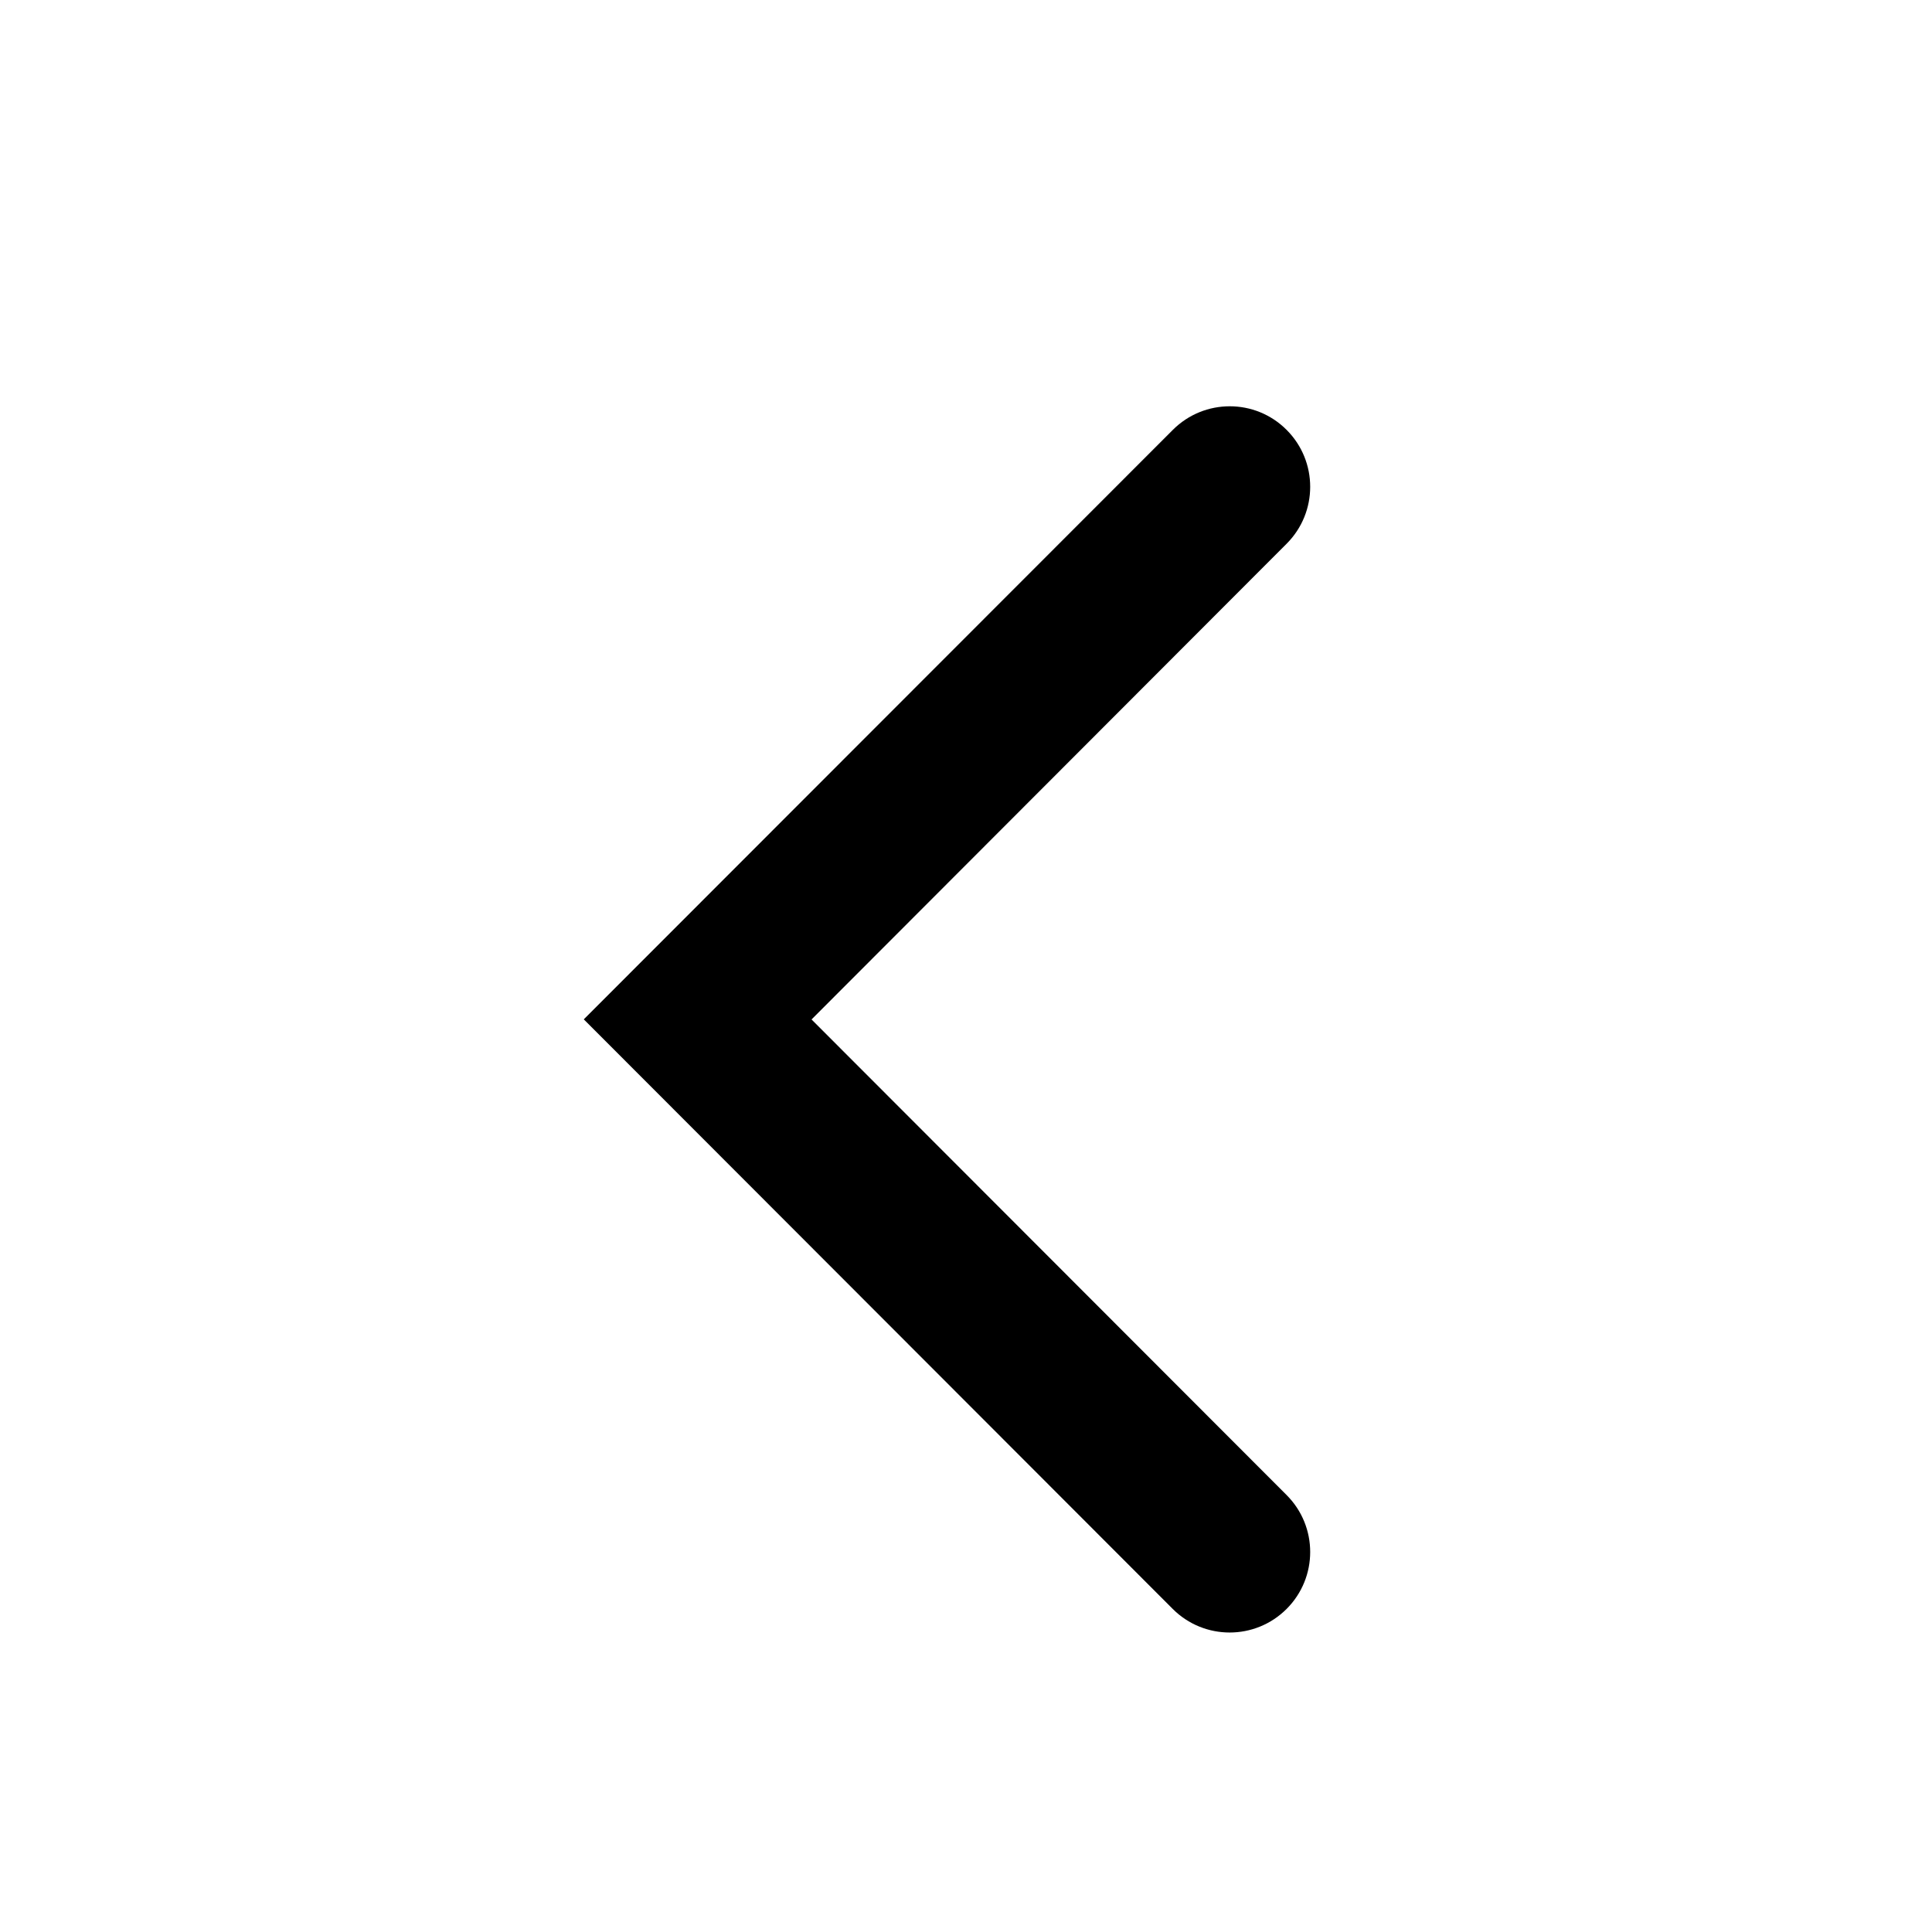
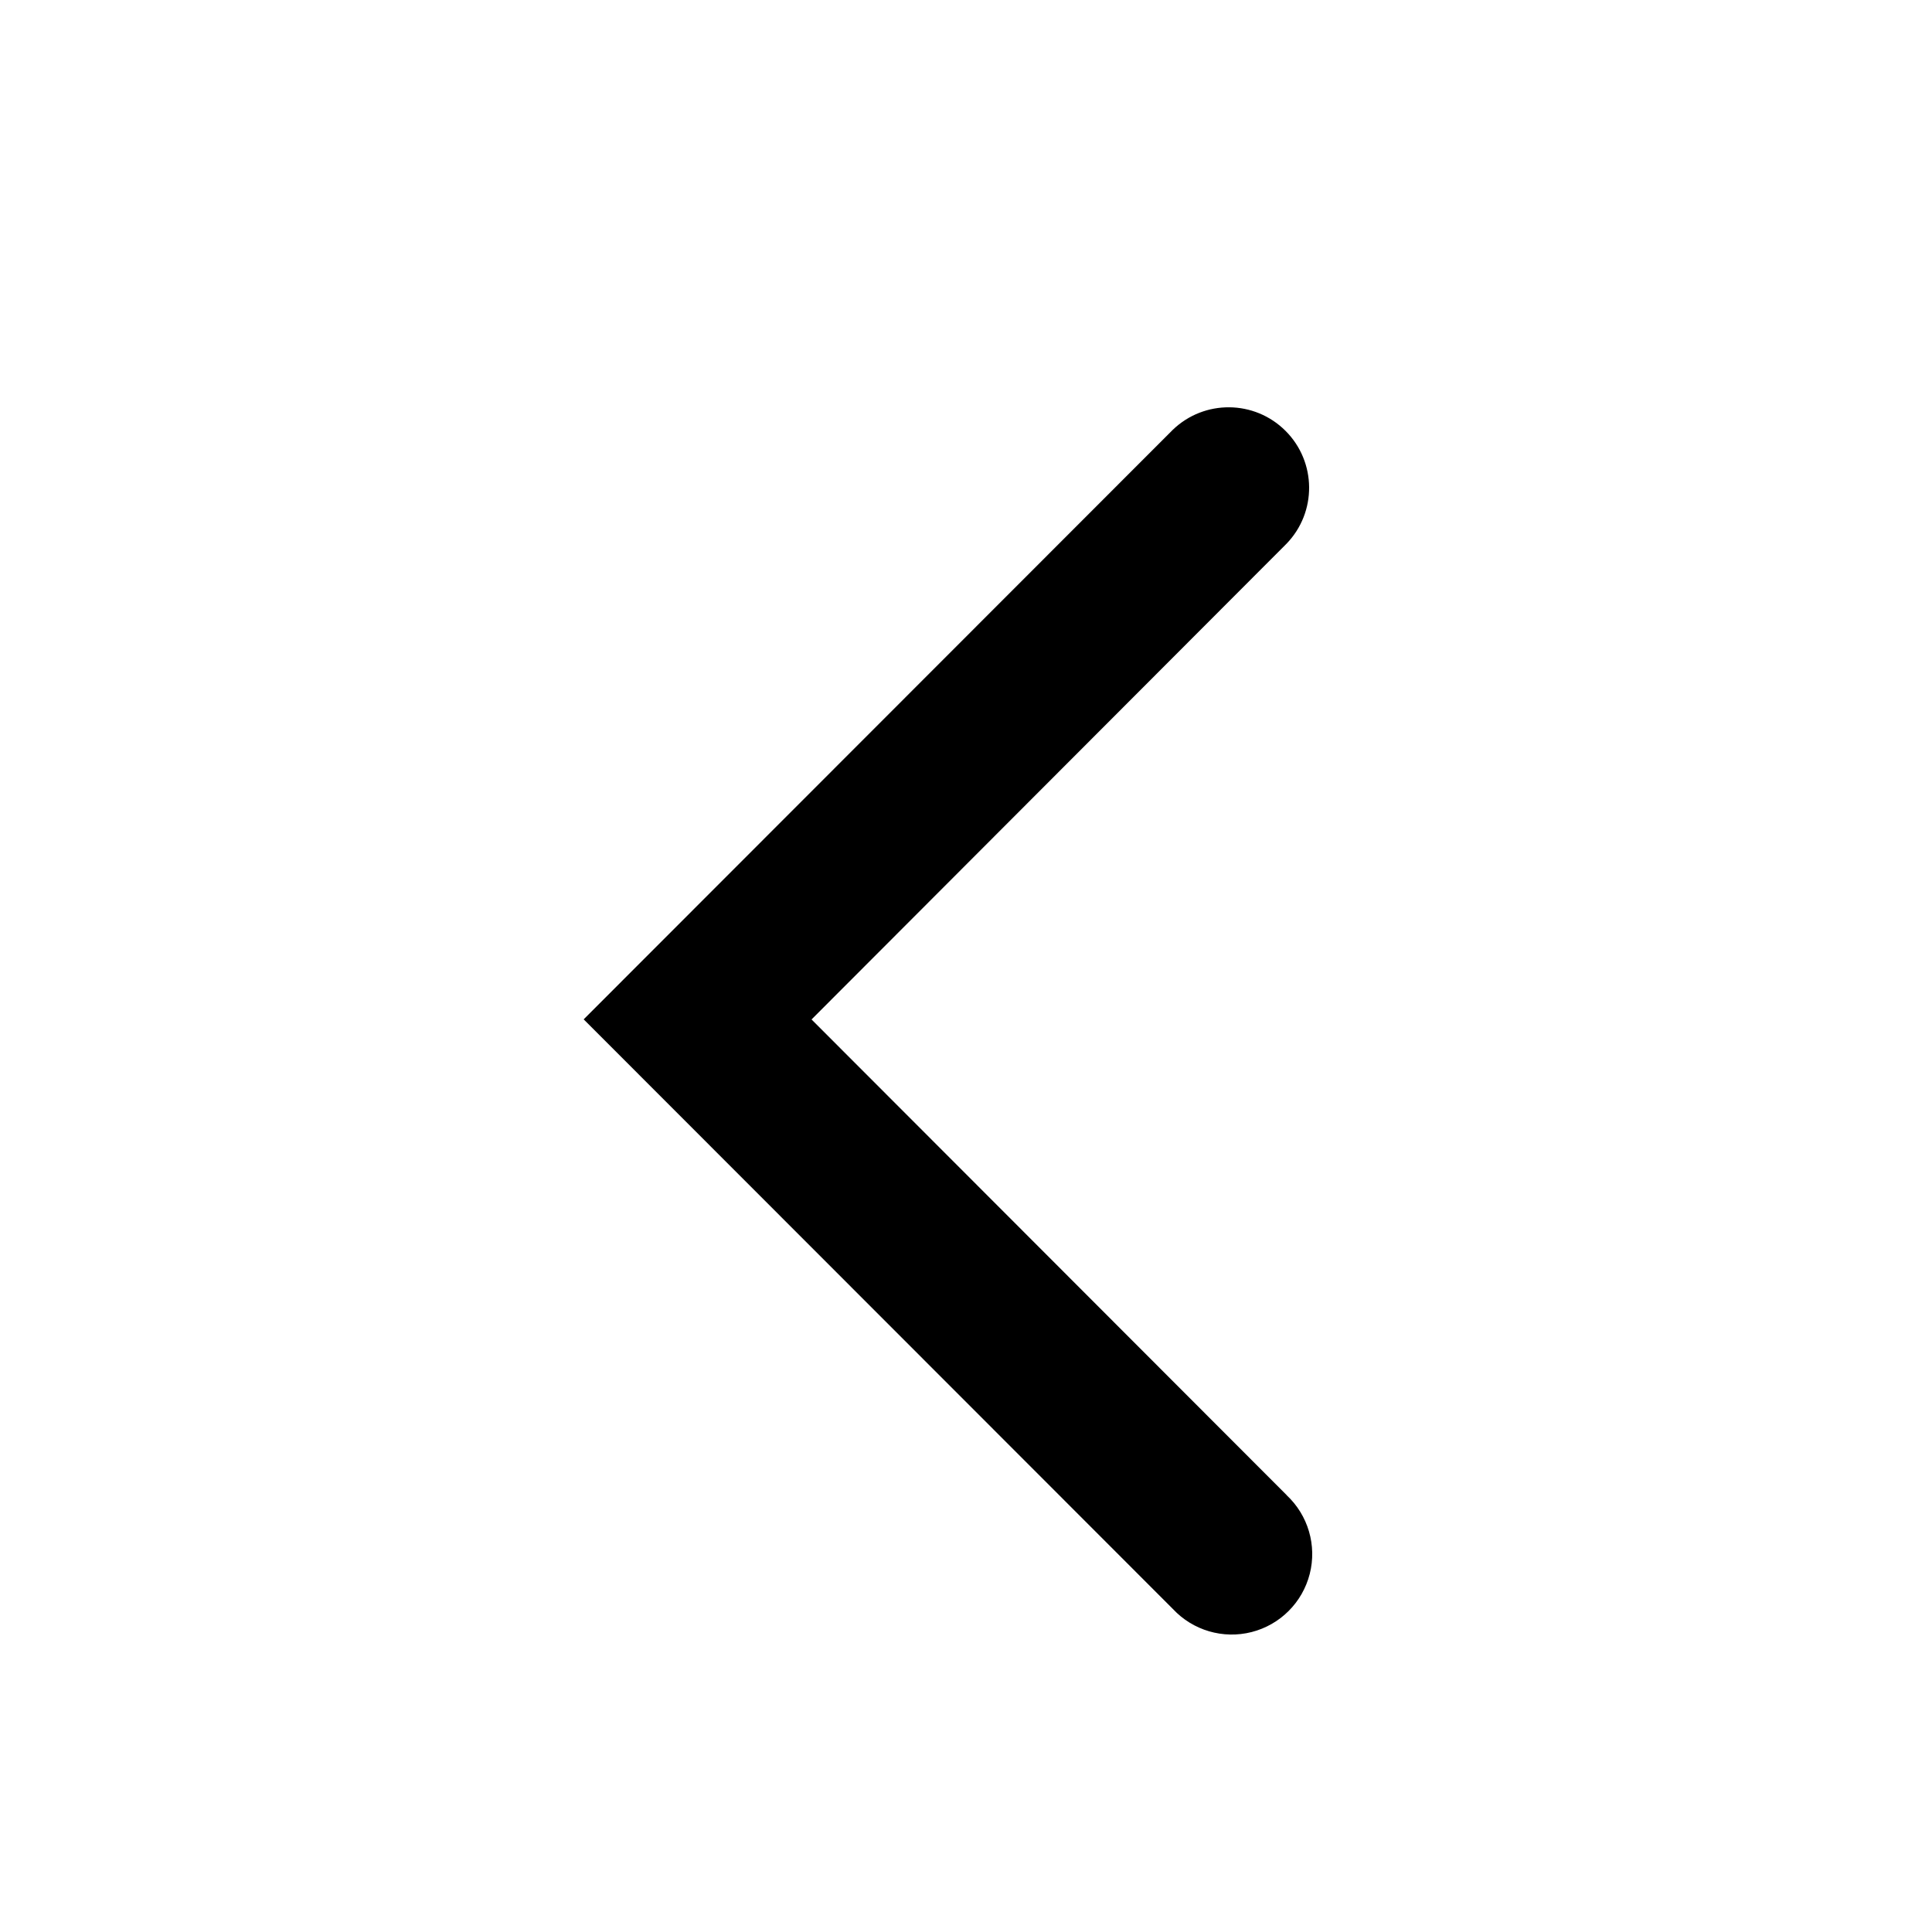
<svg xmlns="http://www.w3.org/2000/svg" width="18" height="18" viewBox="0 0 18 18">
-   <g fill="none" fill-rule="evenodd">
-     <path fill="#162D3D" d="M14.86,8.145 C15.055,8.34 15.055,8.657 14.86,8.852 L11.214,12.5 L14.86,16.147 C15.055,16.342 15.055,16.658 14.86,16.854 C14.664,17.049 14.348,17.049 14.153,16.854 L9.8,12.5 L14.153,8.145 C14.348,7.95 14.664,7.95 14.86,8.145 Z" transform="translate(-22 3)" />
-     <path fill="#000" fill-rule="nonzero" d="M11.987,13.929 C12.28,14.222 12.28,14.697 11.987,14.99 C11.694,15.283 11.219,15.283 10.926,14.99 L5.439,9.497 L10.927,4.005 C11.22,3.712 11.695,3.712 11.987,4.005 C12.28,4.298 12.28,4.773 11.987,5.066 L7.561,9.498 L11.987,13.929 Z" />
-   </g>
+   <path d="M-7.14 11.145a.5.5 0 010 .707l-3.646 3.648 3.646 3.647a.5.5 0 11-.707.707L-12.2 15.5l4.353-4.355a.5.5 0 01.707 0zM11.987 13.93a.75.75 0 11-1.06 1.06L5.438 9.497l5.488-5.492a.75.75 0 011.06 1.061L7.561 9.498l4.426 4.431z" />
</svg>
